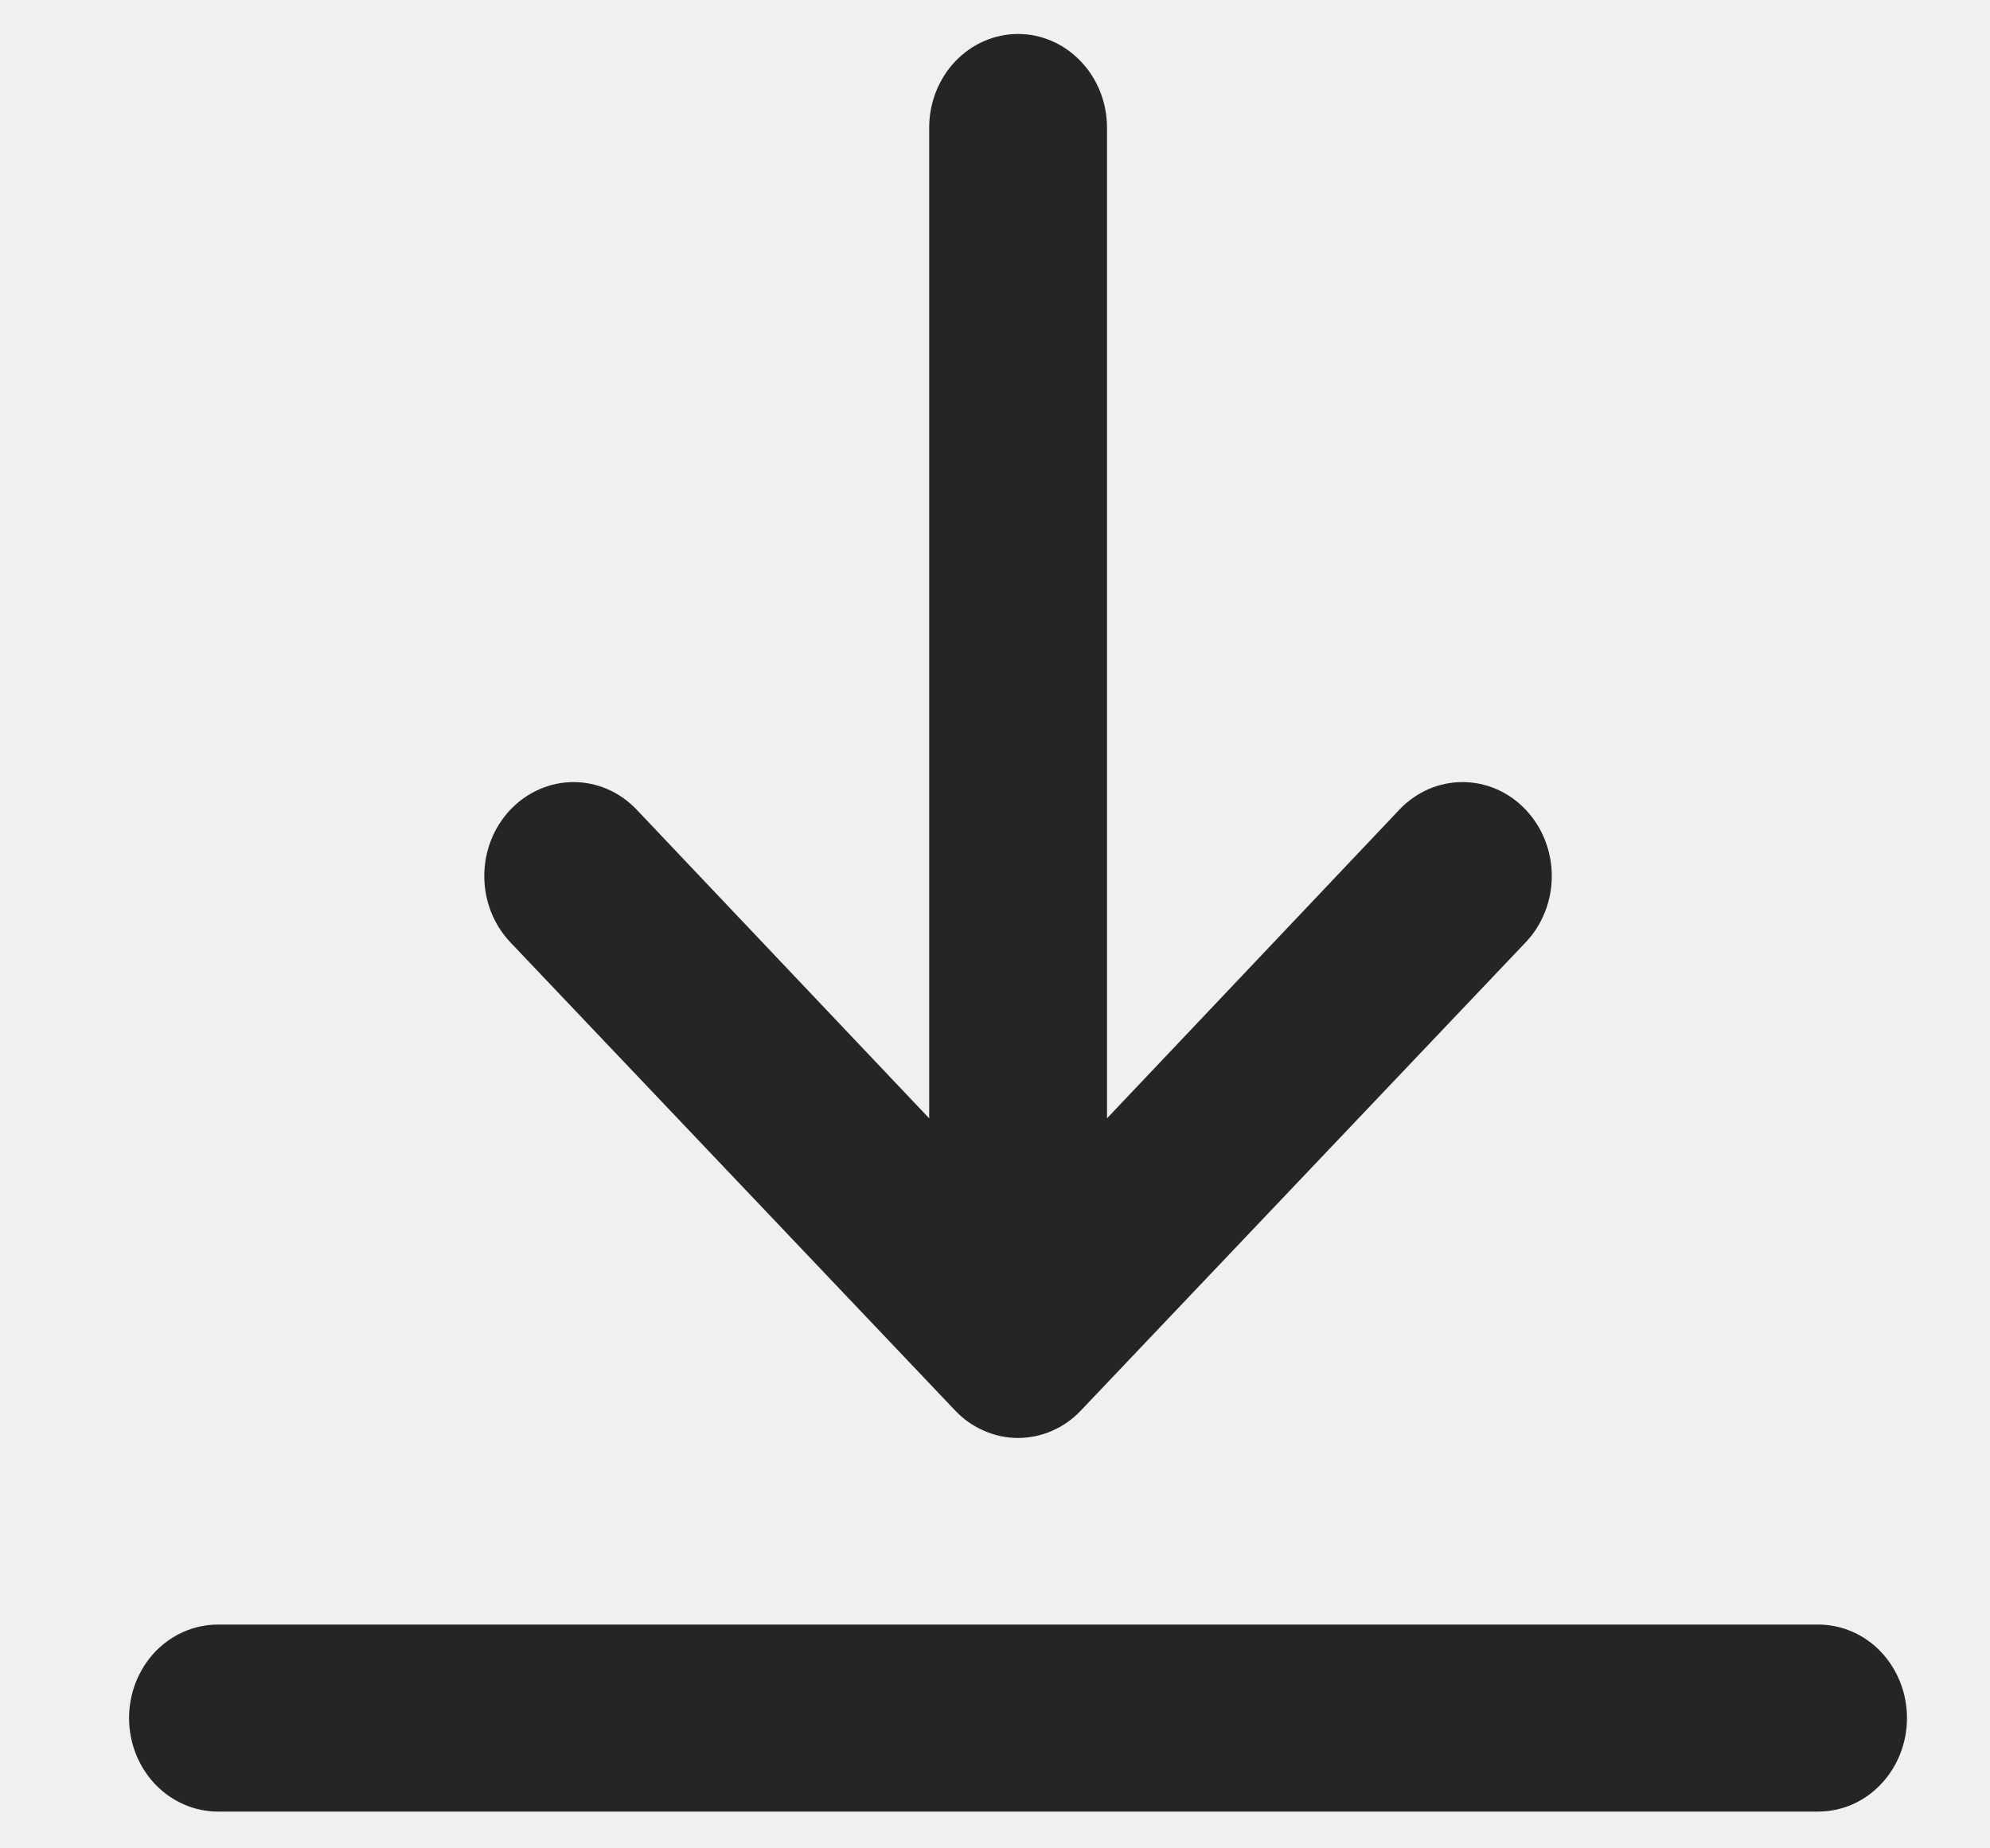
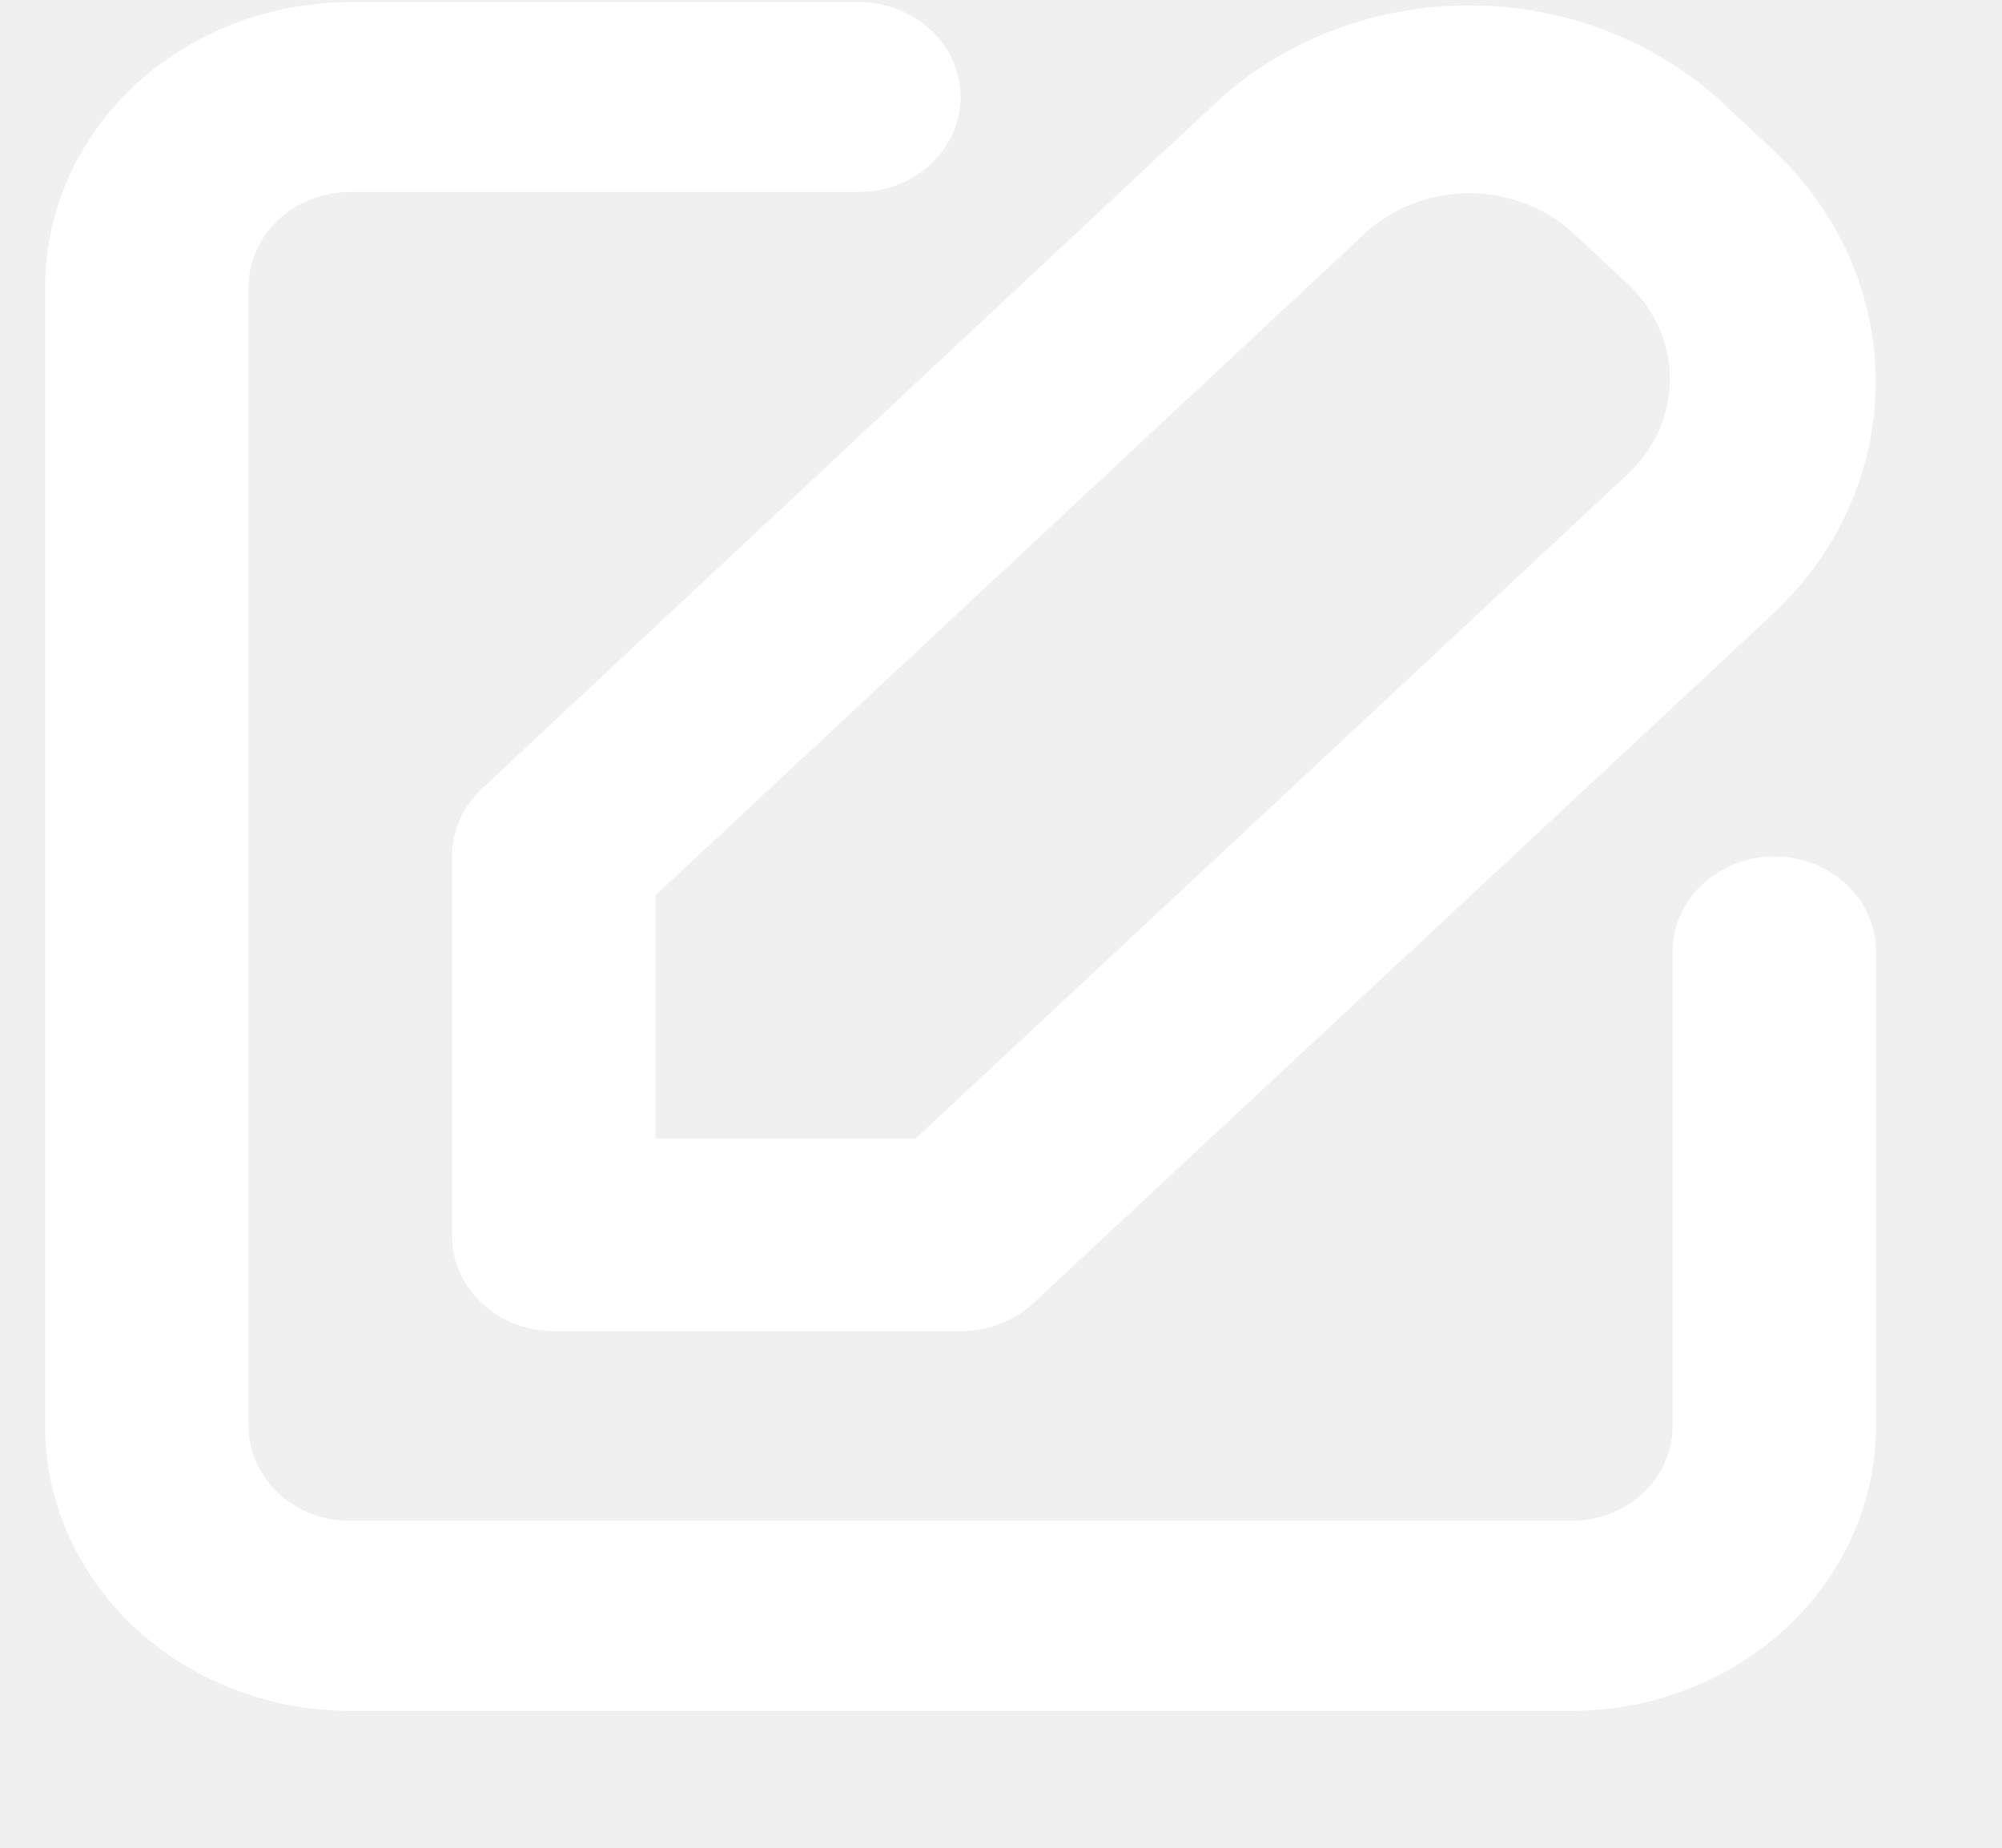
- <svg xmlns="http://www.w3.org/2000/svg" width="14" height="13" viewBox="0 0 14 13" fill="none">
-   <path d="M12.791 11.431H1.534C1.368 11.431 1.209 11.5 1.091 11.623C0.974 11.747 0.908 11.914 0.908 12.089C0.908 12.263 0.974 12.431 1.091 12.554C1.209 12.678 1.368 12.747 1.534 12.747H12.791C12.957 12.747 13.116 12.678 13.233 12.554C13.35 12.431 13.416 12.263 13.416 12.089C13.416 11.914 13.35 11.747 13.233 11.623C13.116 11.5 12.957 11.431 12.791 11.431Z" fill="#252525" />
-   <path d="M7.162 0.239C6.996 0.239 6.837 0.309 6.72 0.432C6.603 0.556 6.537 0.723 6.537 0.898V7.869L4.479 5.697C4.361 5.573 4.202 5.503 4.035 5.503C3.869 5.503 3.709 5.573 3.591 5.697C3.473 5.821 3.407 5.989 3.407 6.164C3.407 6.339 3.473 6.507 3.591 6.631L6.718 9.923C6.776 9.985 6.845 10.034 6.922 10.067C6.998 10.101 7.08 10.118 7.162 10.118C7.245 10.118 7.326 10.101 7.403 10.067C7.479 10.034 7.548 9.985 7.606 9.923L10.733 6.631C10.791 6.57 10.838 6.497 10.869 6.417C10.901 6.337 10.917 6.251 10.917 6.164C10.917 6.077 10.901 5.991 10.869 5.911C10.838 5.831 10.791 5.758 10.733 5.697C10.675 5.635 10.606 5.587 10.529 5.553C10.453 5.52 10.372 5.503 10.289 5.503C10.207 5.503 10.125 5.52 10.049 5.553C9.973 5.587 9.903 5.635 9.845 5.697L7.788 7.869V0.898C7.788 0.723 7.722 0.556 7.604 0.432C7.487 0.309 7.328 0.239 7.162 0.239Z" fill="#252525" />
+ <svg xmlns="http://www.w3.org/2000/svg" width="13" height="12" viewBox="0 0 13 12" fill="none">
+   <path d="M2.935 5.562V8.028C2.935 8.192 3.005 8.348 3.129 8.464C3.252 8.58 3.42 8.645 3.596 8.645H6.238C6.325 8.645 6.411 8.63 6.491 8.599C6.572 8.568 6.645 8.523 6.707 8.466L11.522 3.978C11.944 3.579 12.18 3.04 12.18 2.48C12.18 1.919 11.944 1.381 11.522 0.982L11.145 0.63C10.711 0.248 10.137 0.035 9.54 0.035C8.943 0.035 8.369 0.248 7.935 0.63L3.127 5.124C3.065 5.182 3.017 5.25 2.984 5.326C2.951 5.401 2.935 5.481 2.935 5.562ZM4.256 5.815L8.88 1.5C9.059 1.343 9.295 1.255 9.54 1.255C9.786 1.255 10.022 1.343 10.201 1.5L10.571 1.845C10.745 2.009 10.843 2.23 10.843 2.461C10.843 2.692 10.745 2.914 10.571 3.078L5.947 7.393H4.256V5.815Z" fill="white" />
+   <path d="M11.522 5.562C11.347 5.562 11.179 5.627 11.055 5.743C10.931 5.858 10.861 6.015 10.861 6.179V9.261C10.861 9.425 10.792 9.581 10.668 9.697C10.544 9.813 10.376 9.877 10.201 9.877H2.275C2.099 9.877 1.931 9.813 1.807 9.697C1.684 9.581 1.614 9.425 1.614 9.261V1.863C1.614 1.7 1.684 1.543 1.807 1.427C1.931 1.312 2.099 1.247 2.275 1.247H5.577C5.752 1.247 5.92 1.182 6.044 1.066C6.168 0.95 6.238 0.794 6.238 0.63C6.238 0.467 6.168 0.31 6.044 0.194C5.92 0.079 5.752 0.014 5.577 0.014H2.275C1.749 0.014 1.245 0.209 0.873 0.555C0.502 0.902 0.293 1.373 0.293 1.863V9.261C0.293 9.752 0.502 10.222 0.873 10.569C1.245 10.916 1.749 11.111 2.275 11.111H10.201C10.726 11.111 11.23 10.916 11.602 10.569C11.974 10.222 12.182 9.752 12.182 9.261V6.179C12.182 6.015 12.113 5.858 11.989 5.743C11.865 5.627 11.697 5.562 11.522 5.562Z" fill="white" />
</svg>
